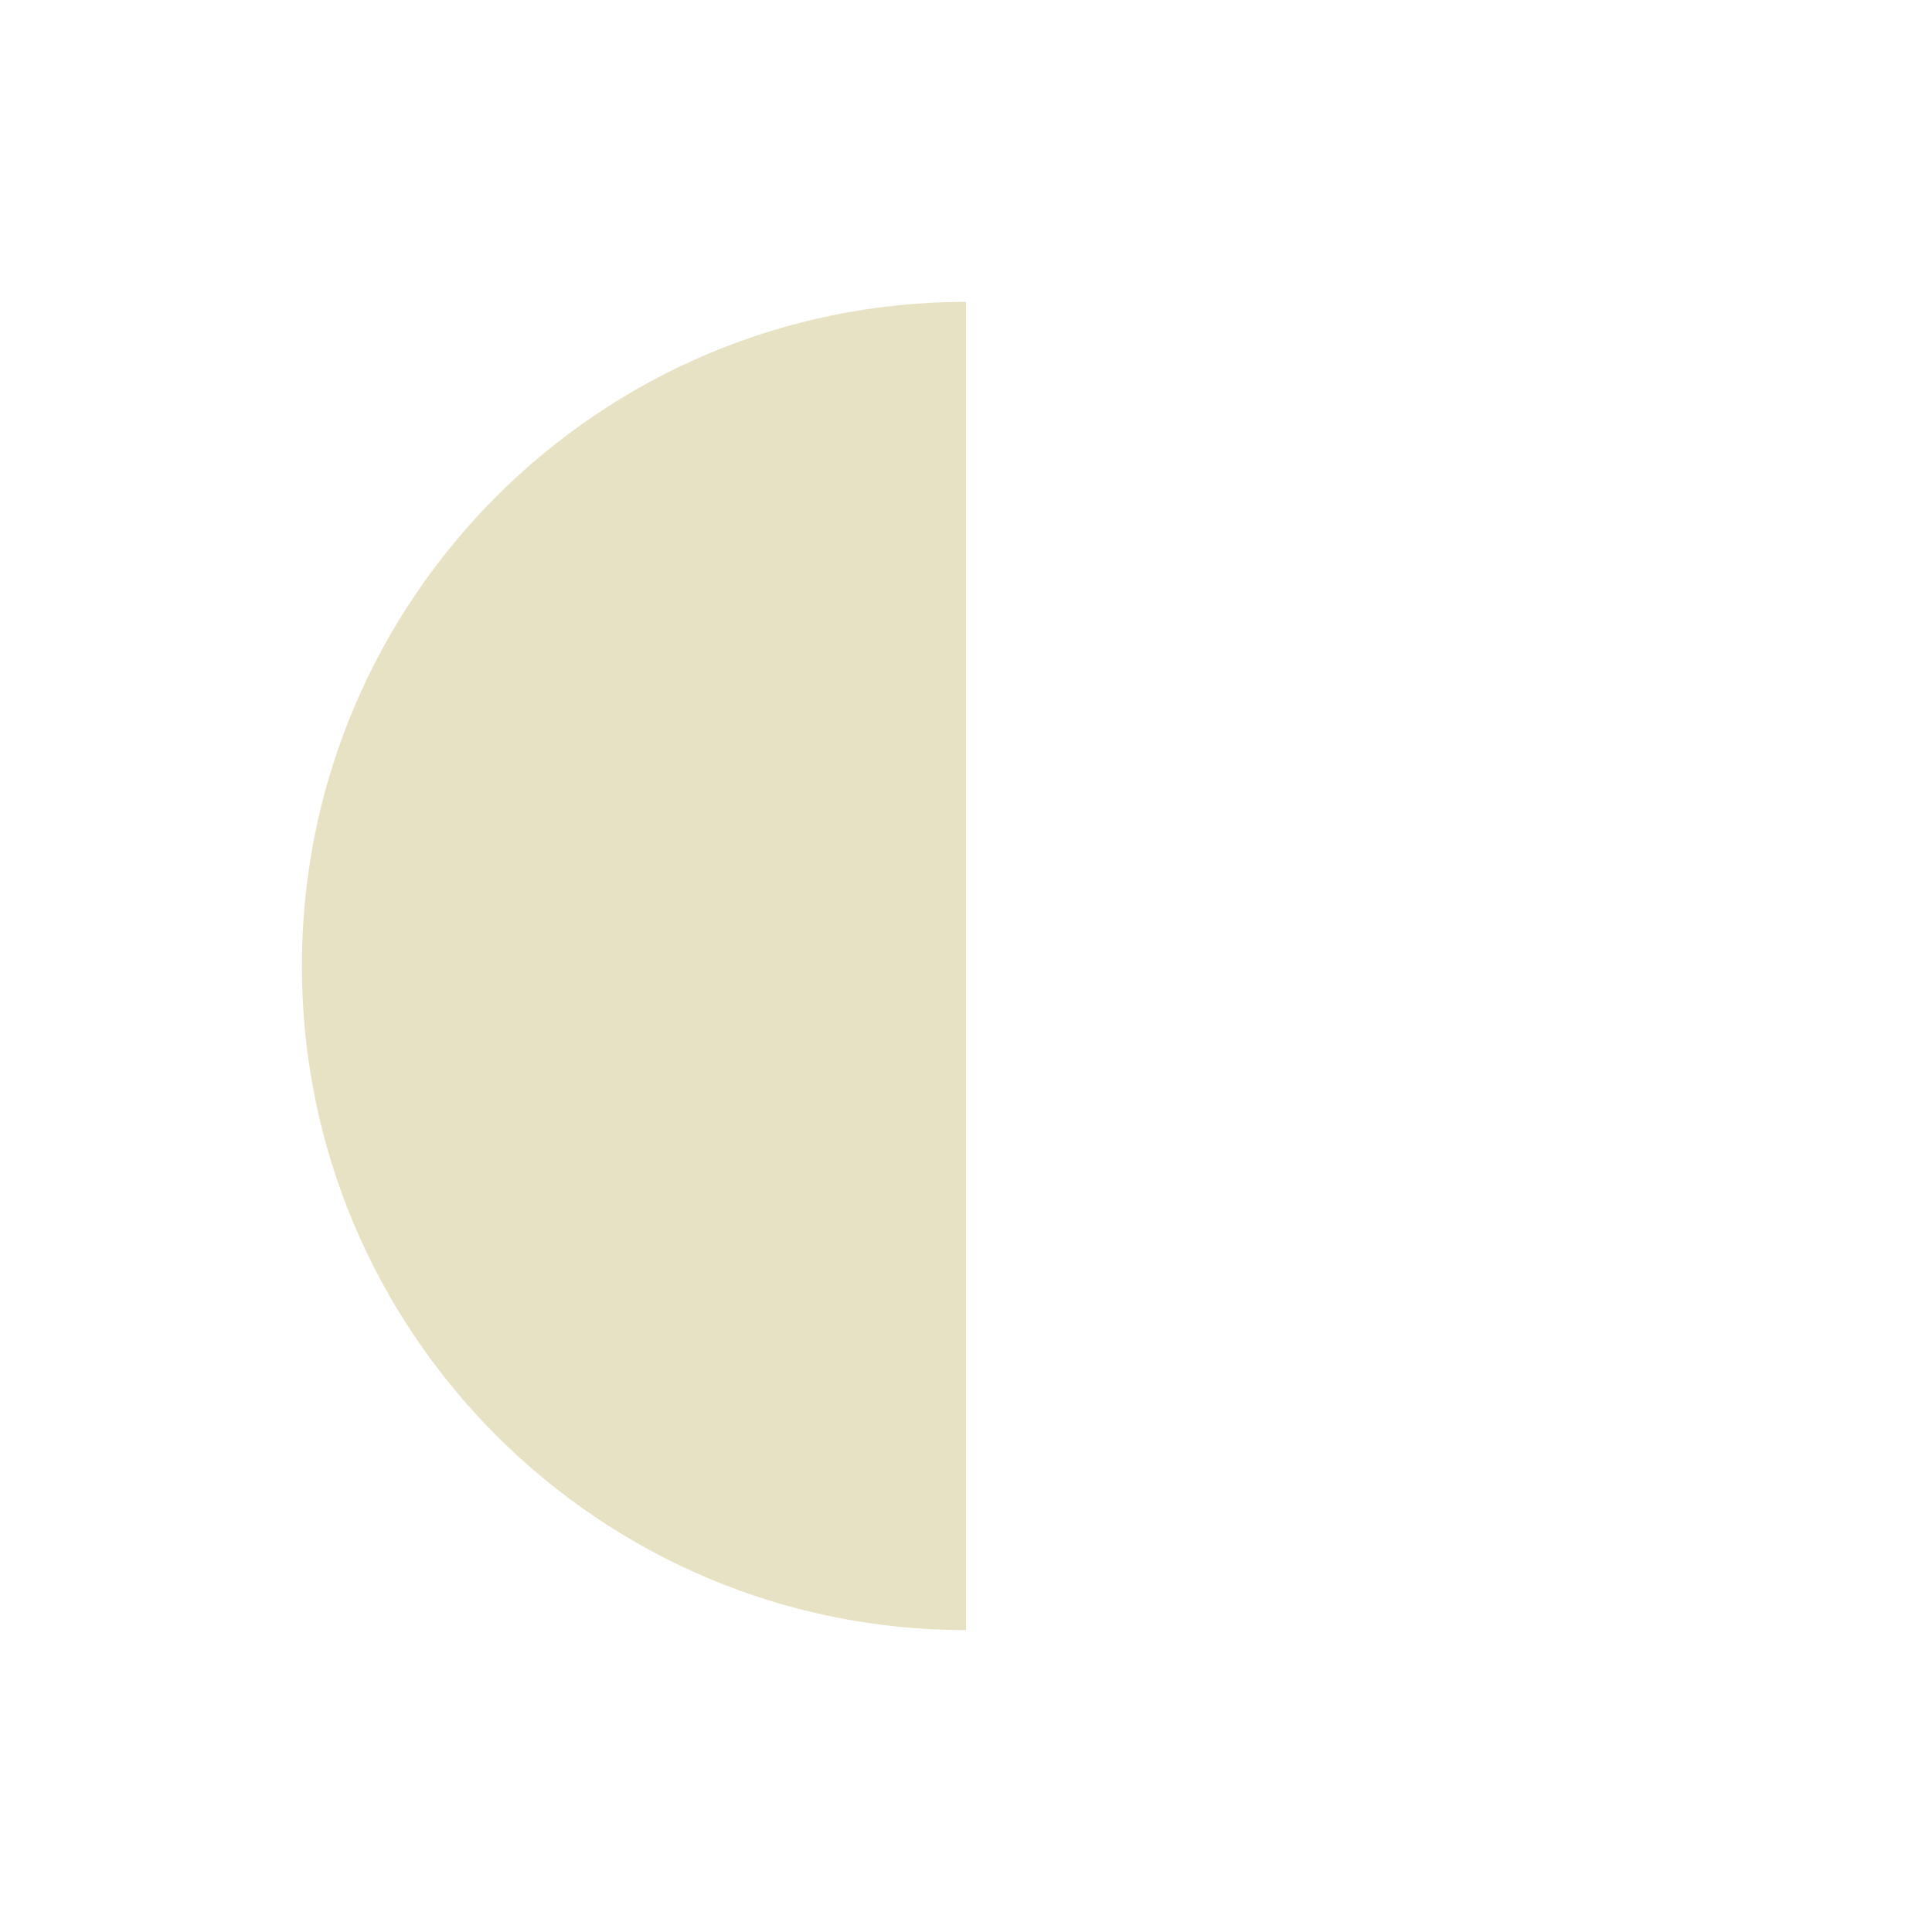
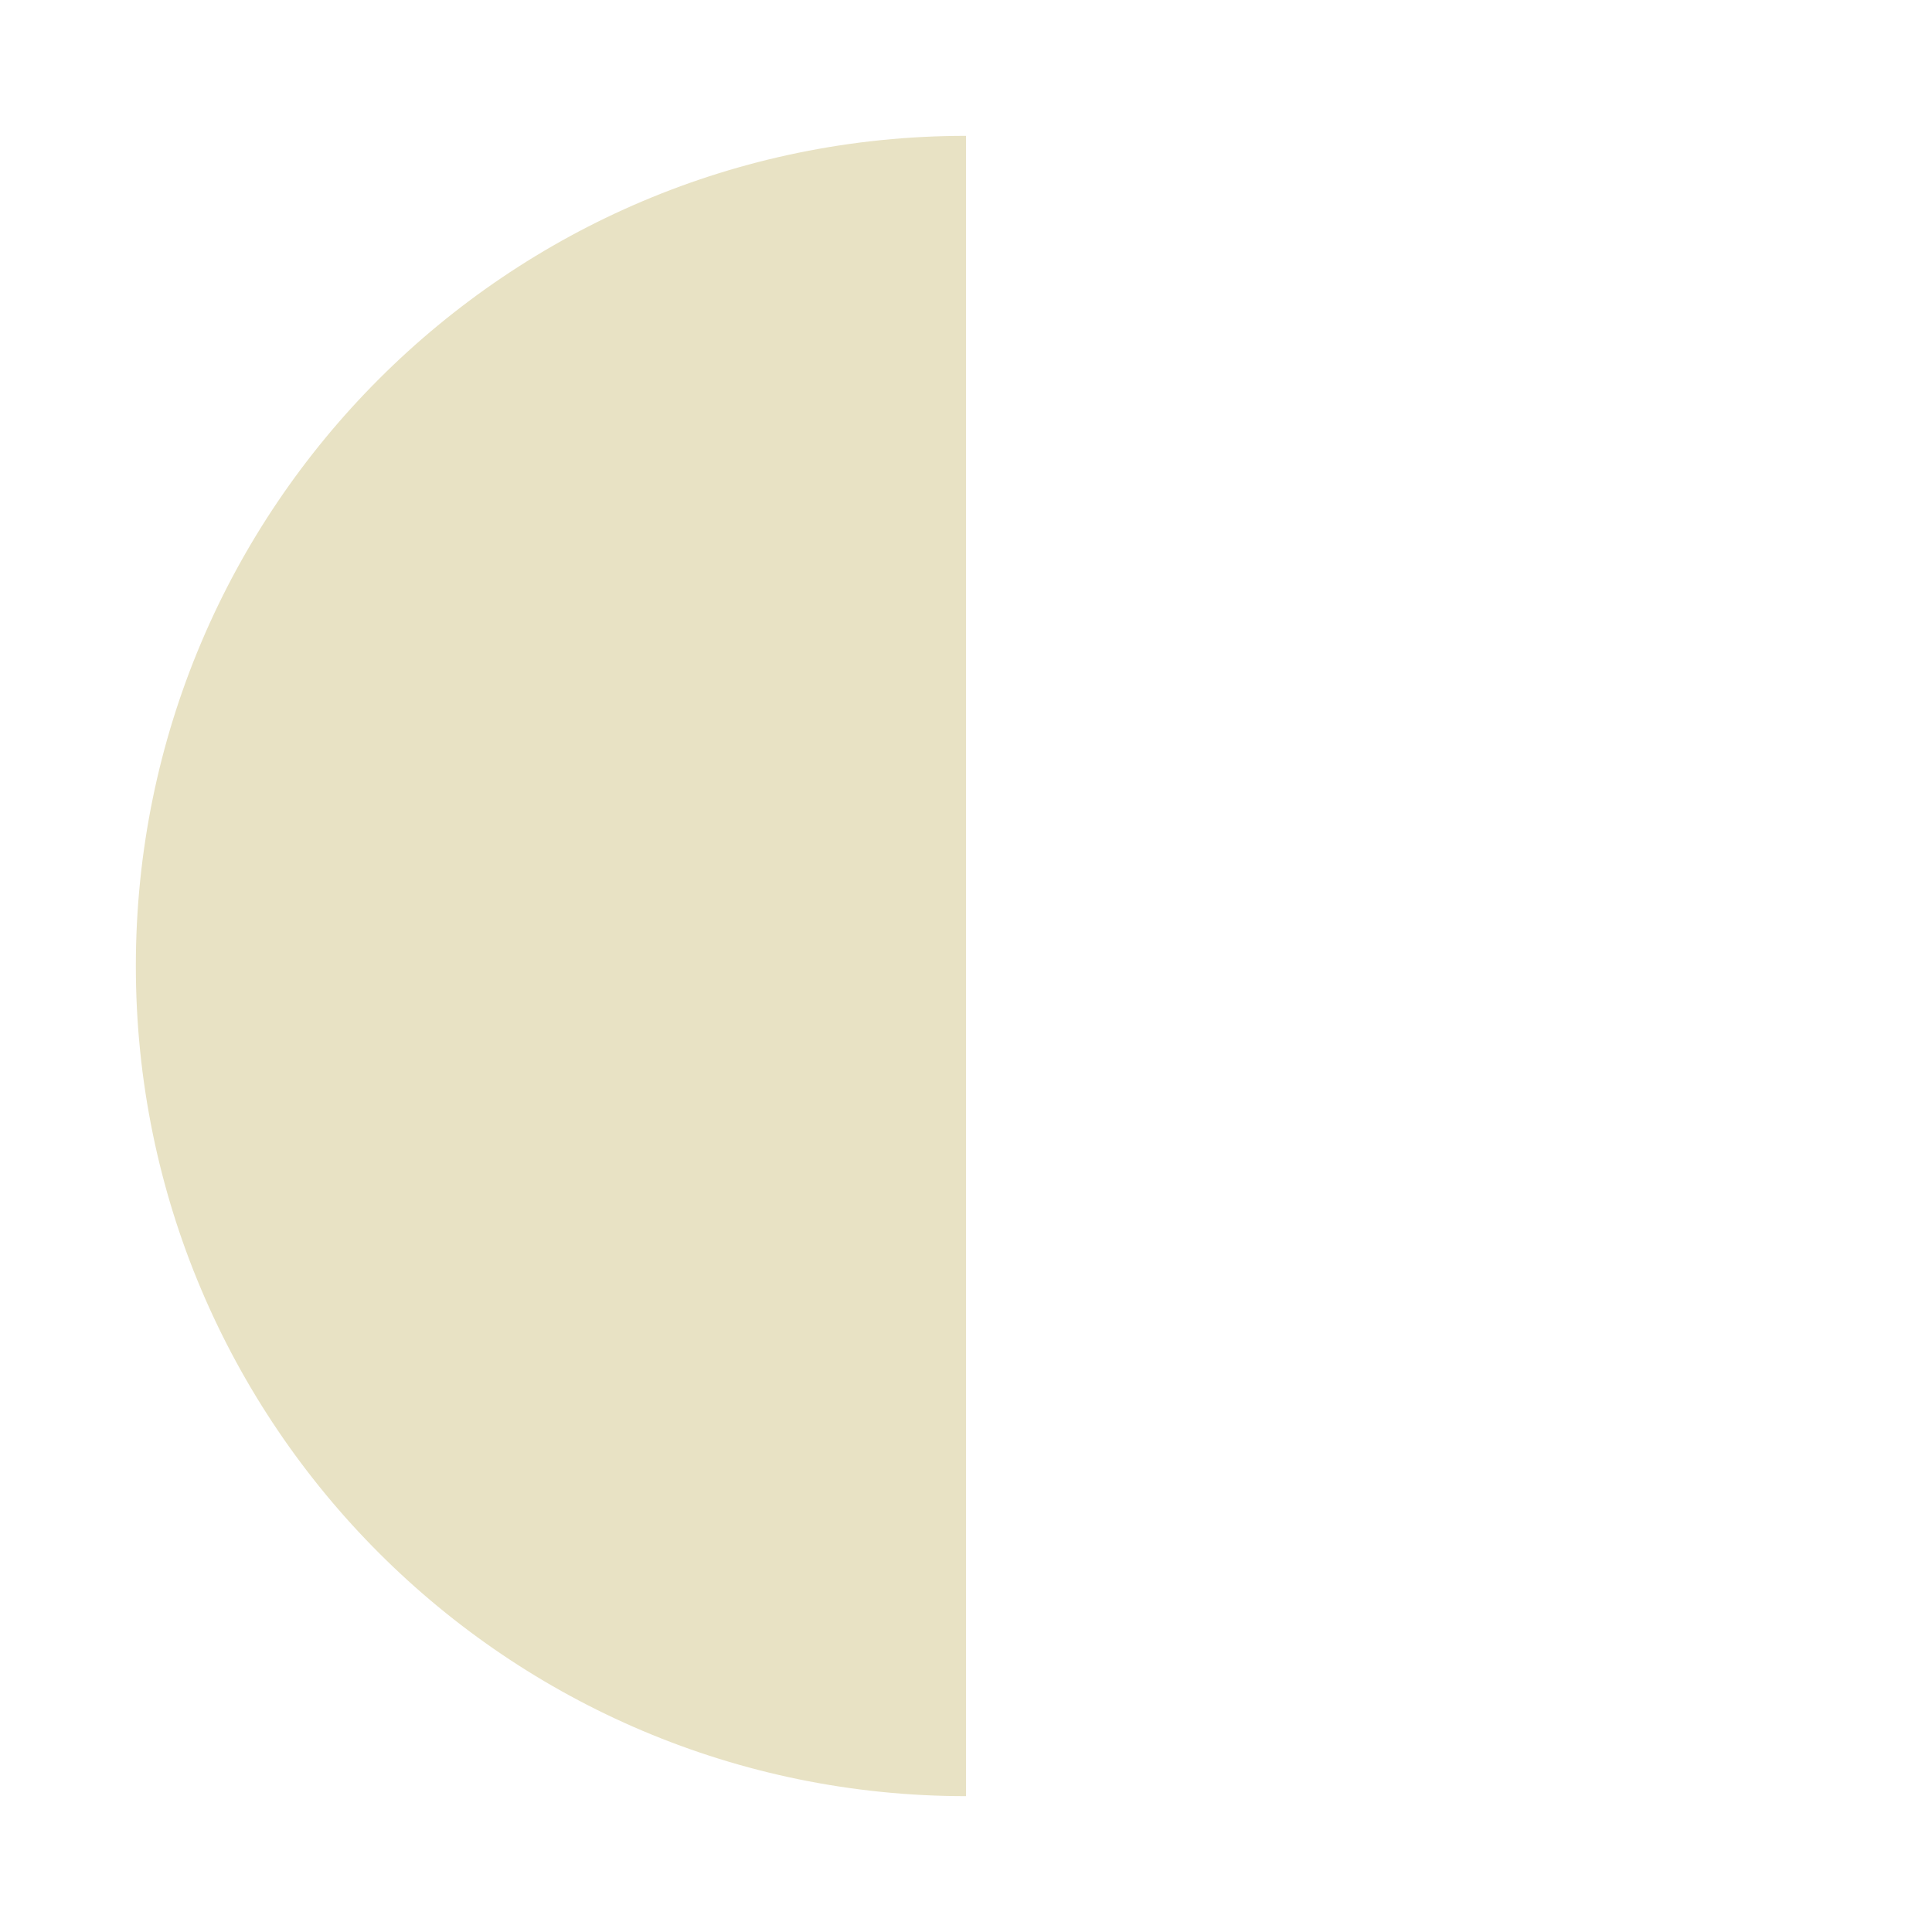
<svg xmlns="http://www.w3.org/2000/svg" viewBox="0 0 64 64">
  <defs>
    <clipPath id="mlq">
      <rect x="0" y="0" width="32" height="64" />
    </clipPath>
  </defs>
-   <circle cx="32" cy="32" r="22" fill="#e8e2c4" clip-path="url(#mlq)" />
+   <circle cx="32" cy="32" r="27.5" fill="#e8e2c4" clip-path="url(#mlq)" />
</svg>
